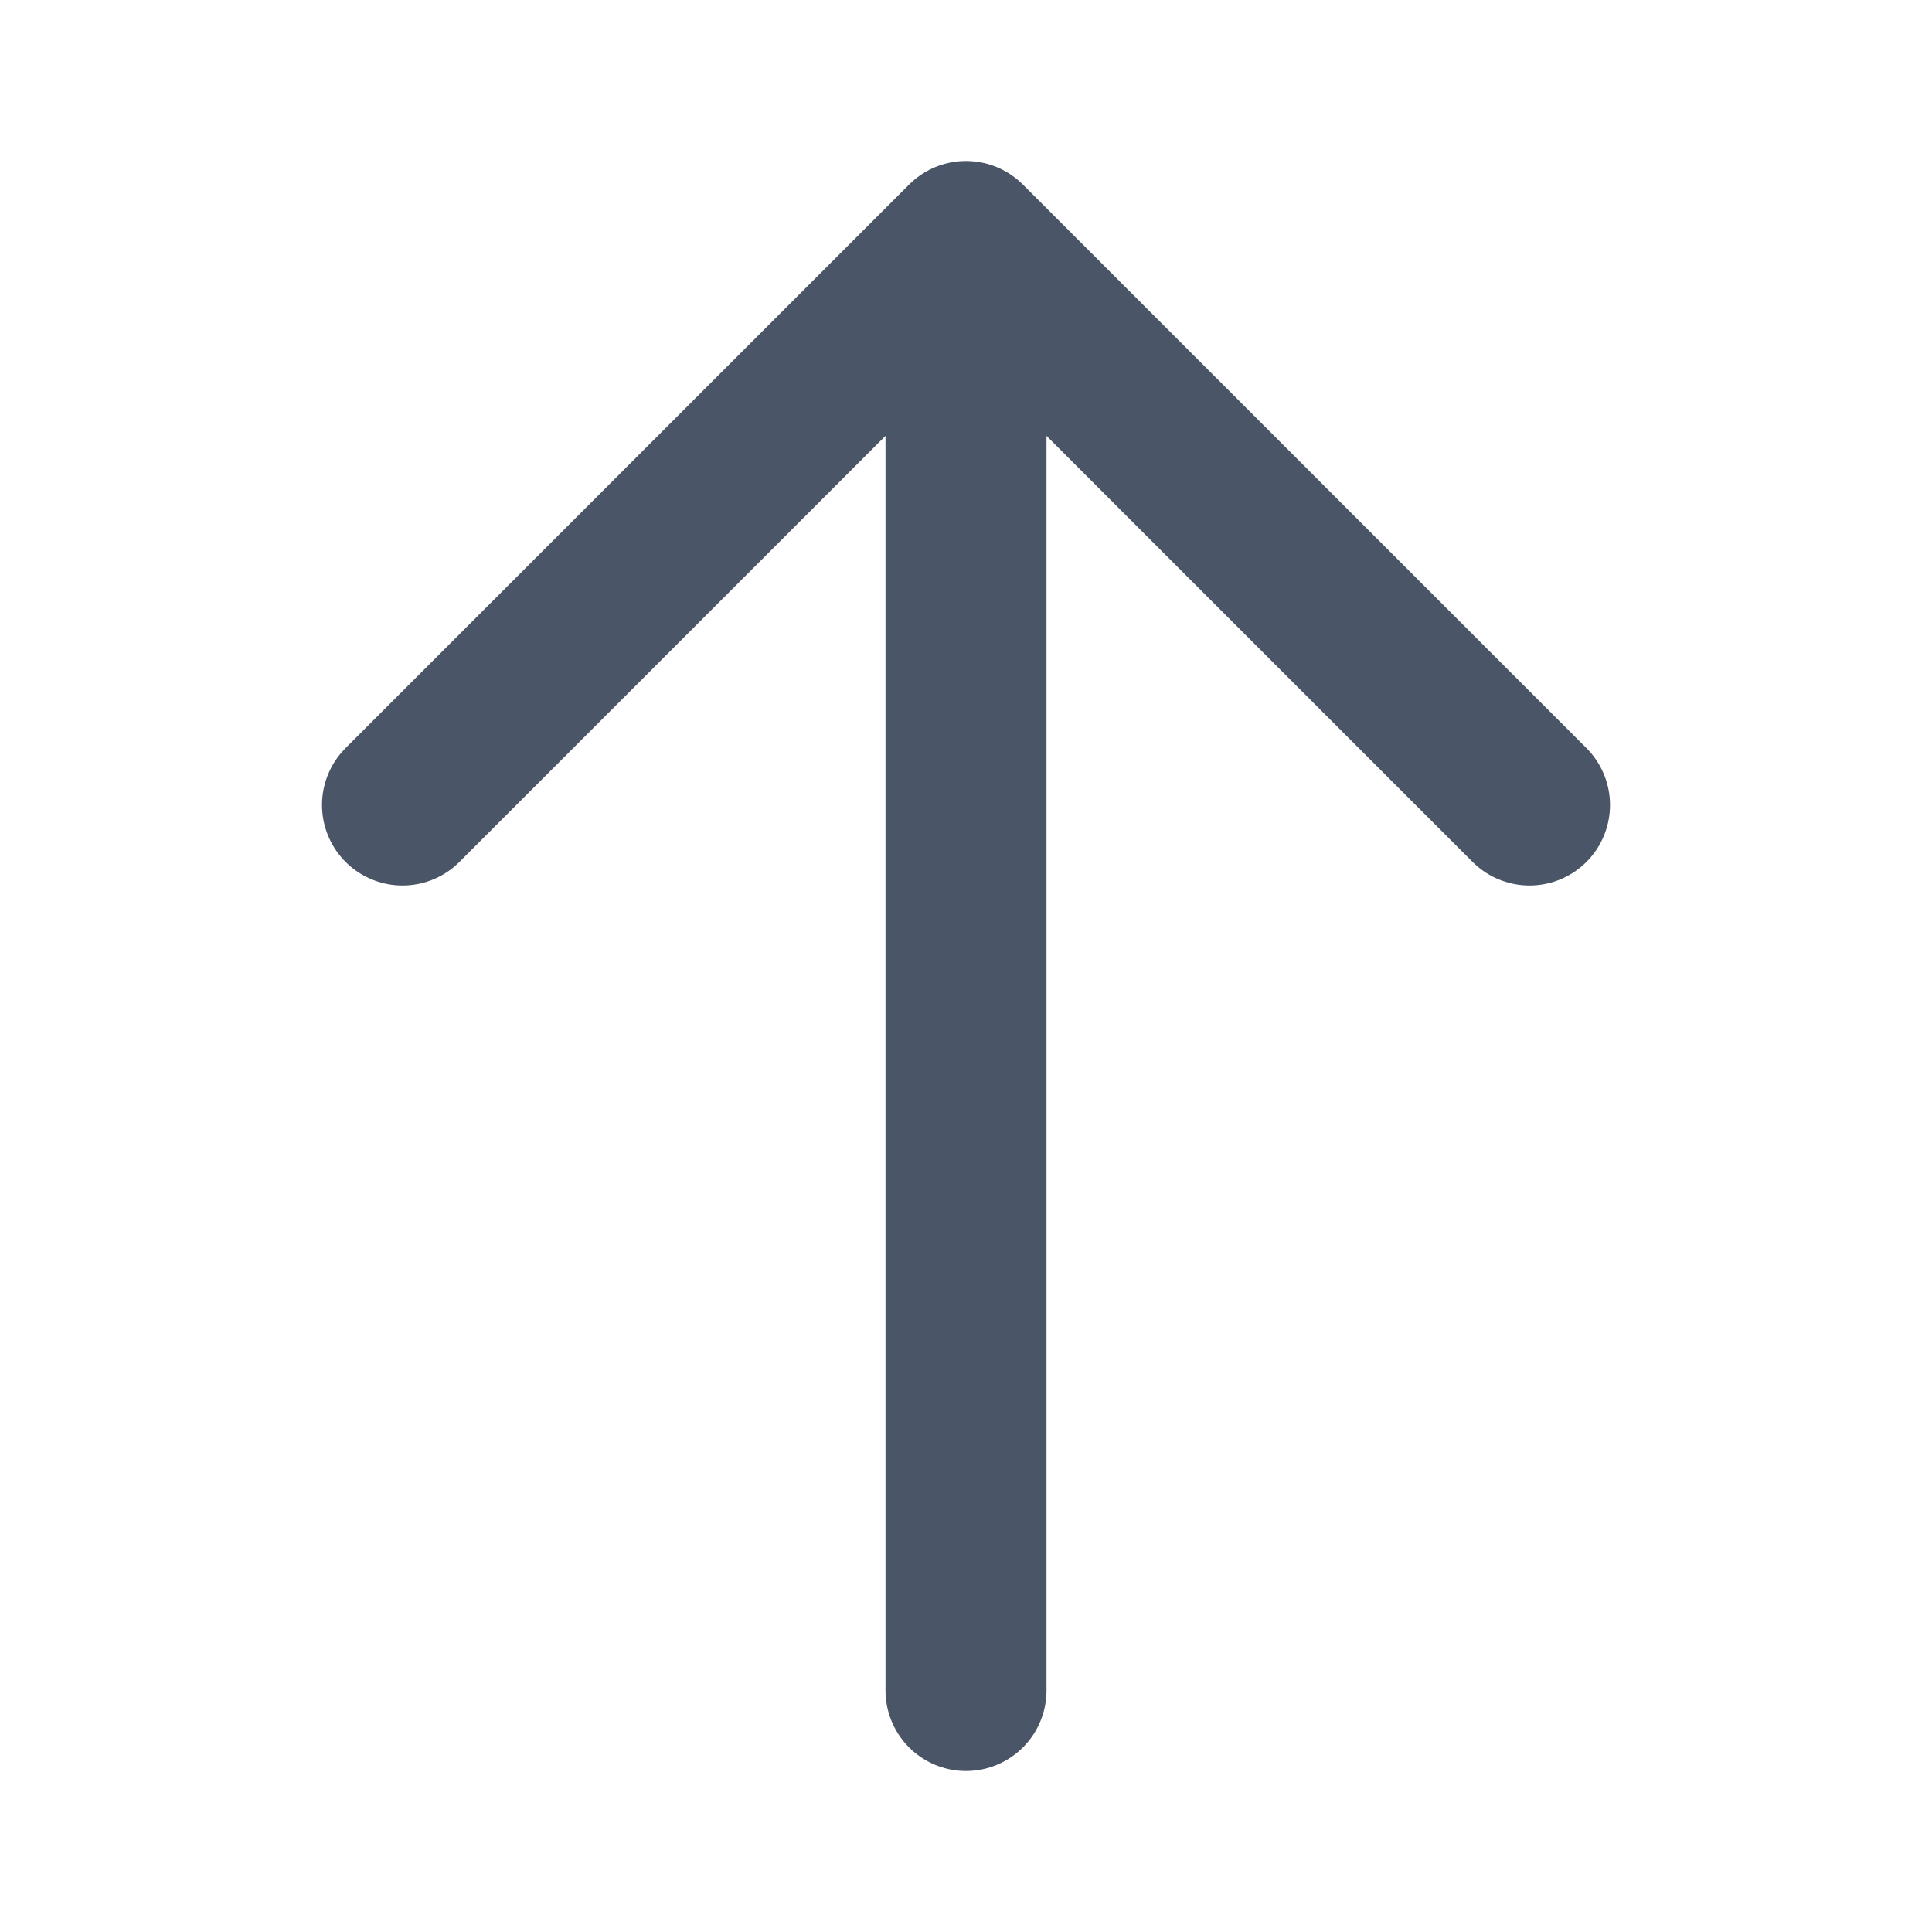
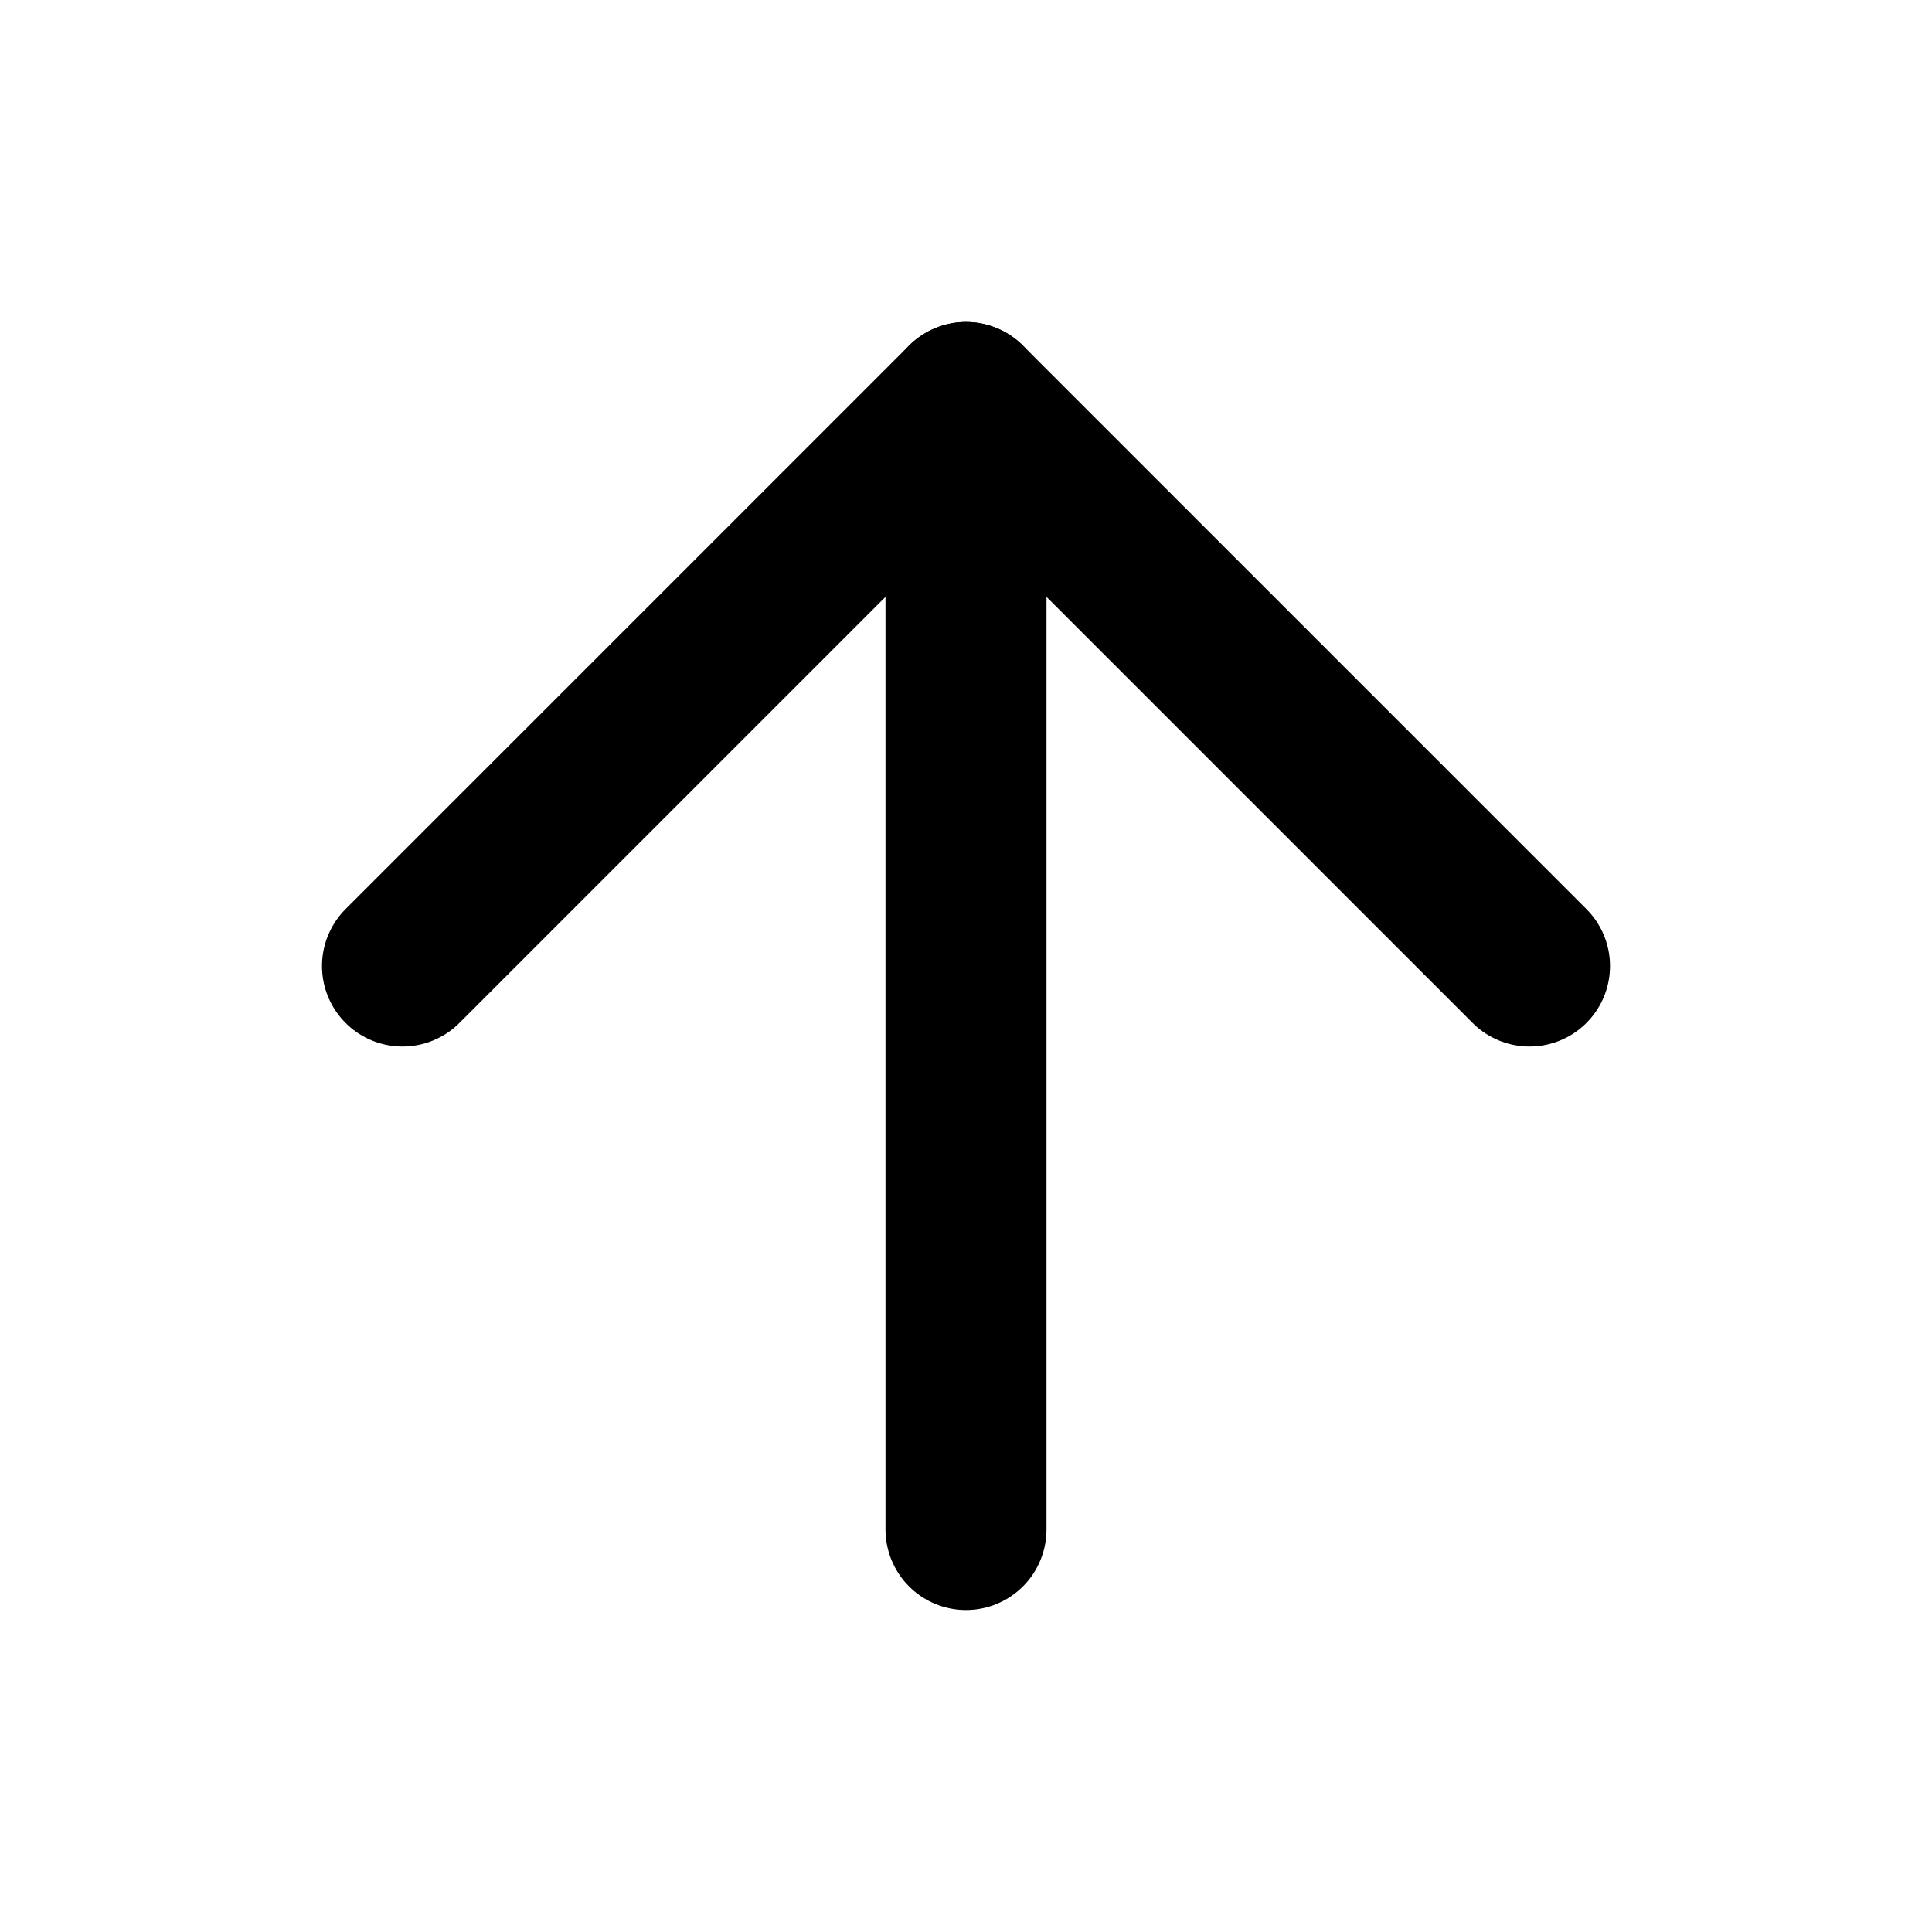
- <svg xmlns="http://www.w3.org/2000/svg" width="24" height="24" viewBox="0 0 24 24" fill="none">
-   <path d="M5 10L12 3M12 3L19 10M12 3V21" stroke="#4A5568" stroke-width="2" stroke-linecap="round" stroke-linejoin="round" />
+ <svg xmlns="http://www.w3.org/2000/svg" width="24" height="24" viewBox="0 0 24 24" fill="none" stroke="currentColor" stroke-width="2" stroke-linecap="round" stroke-linejoin="round" class="feather feather-arrow-up">
+   <line x1="12" y1="19" x2="12" y2="5" />
+   <polyline points="5 12 12 5 19 12" />
</svg>
